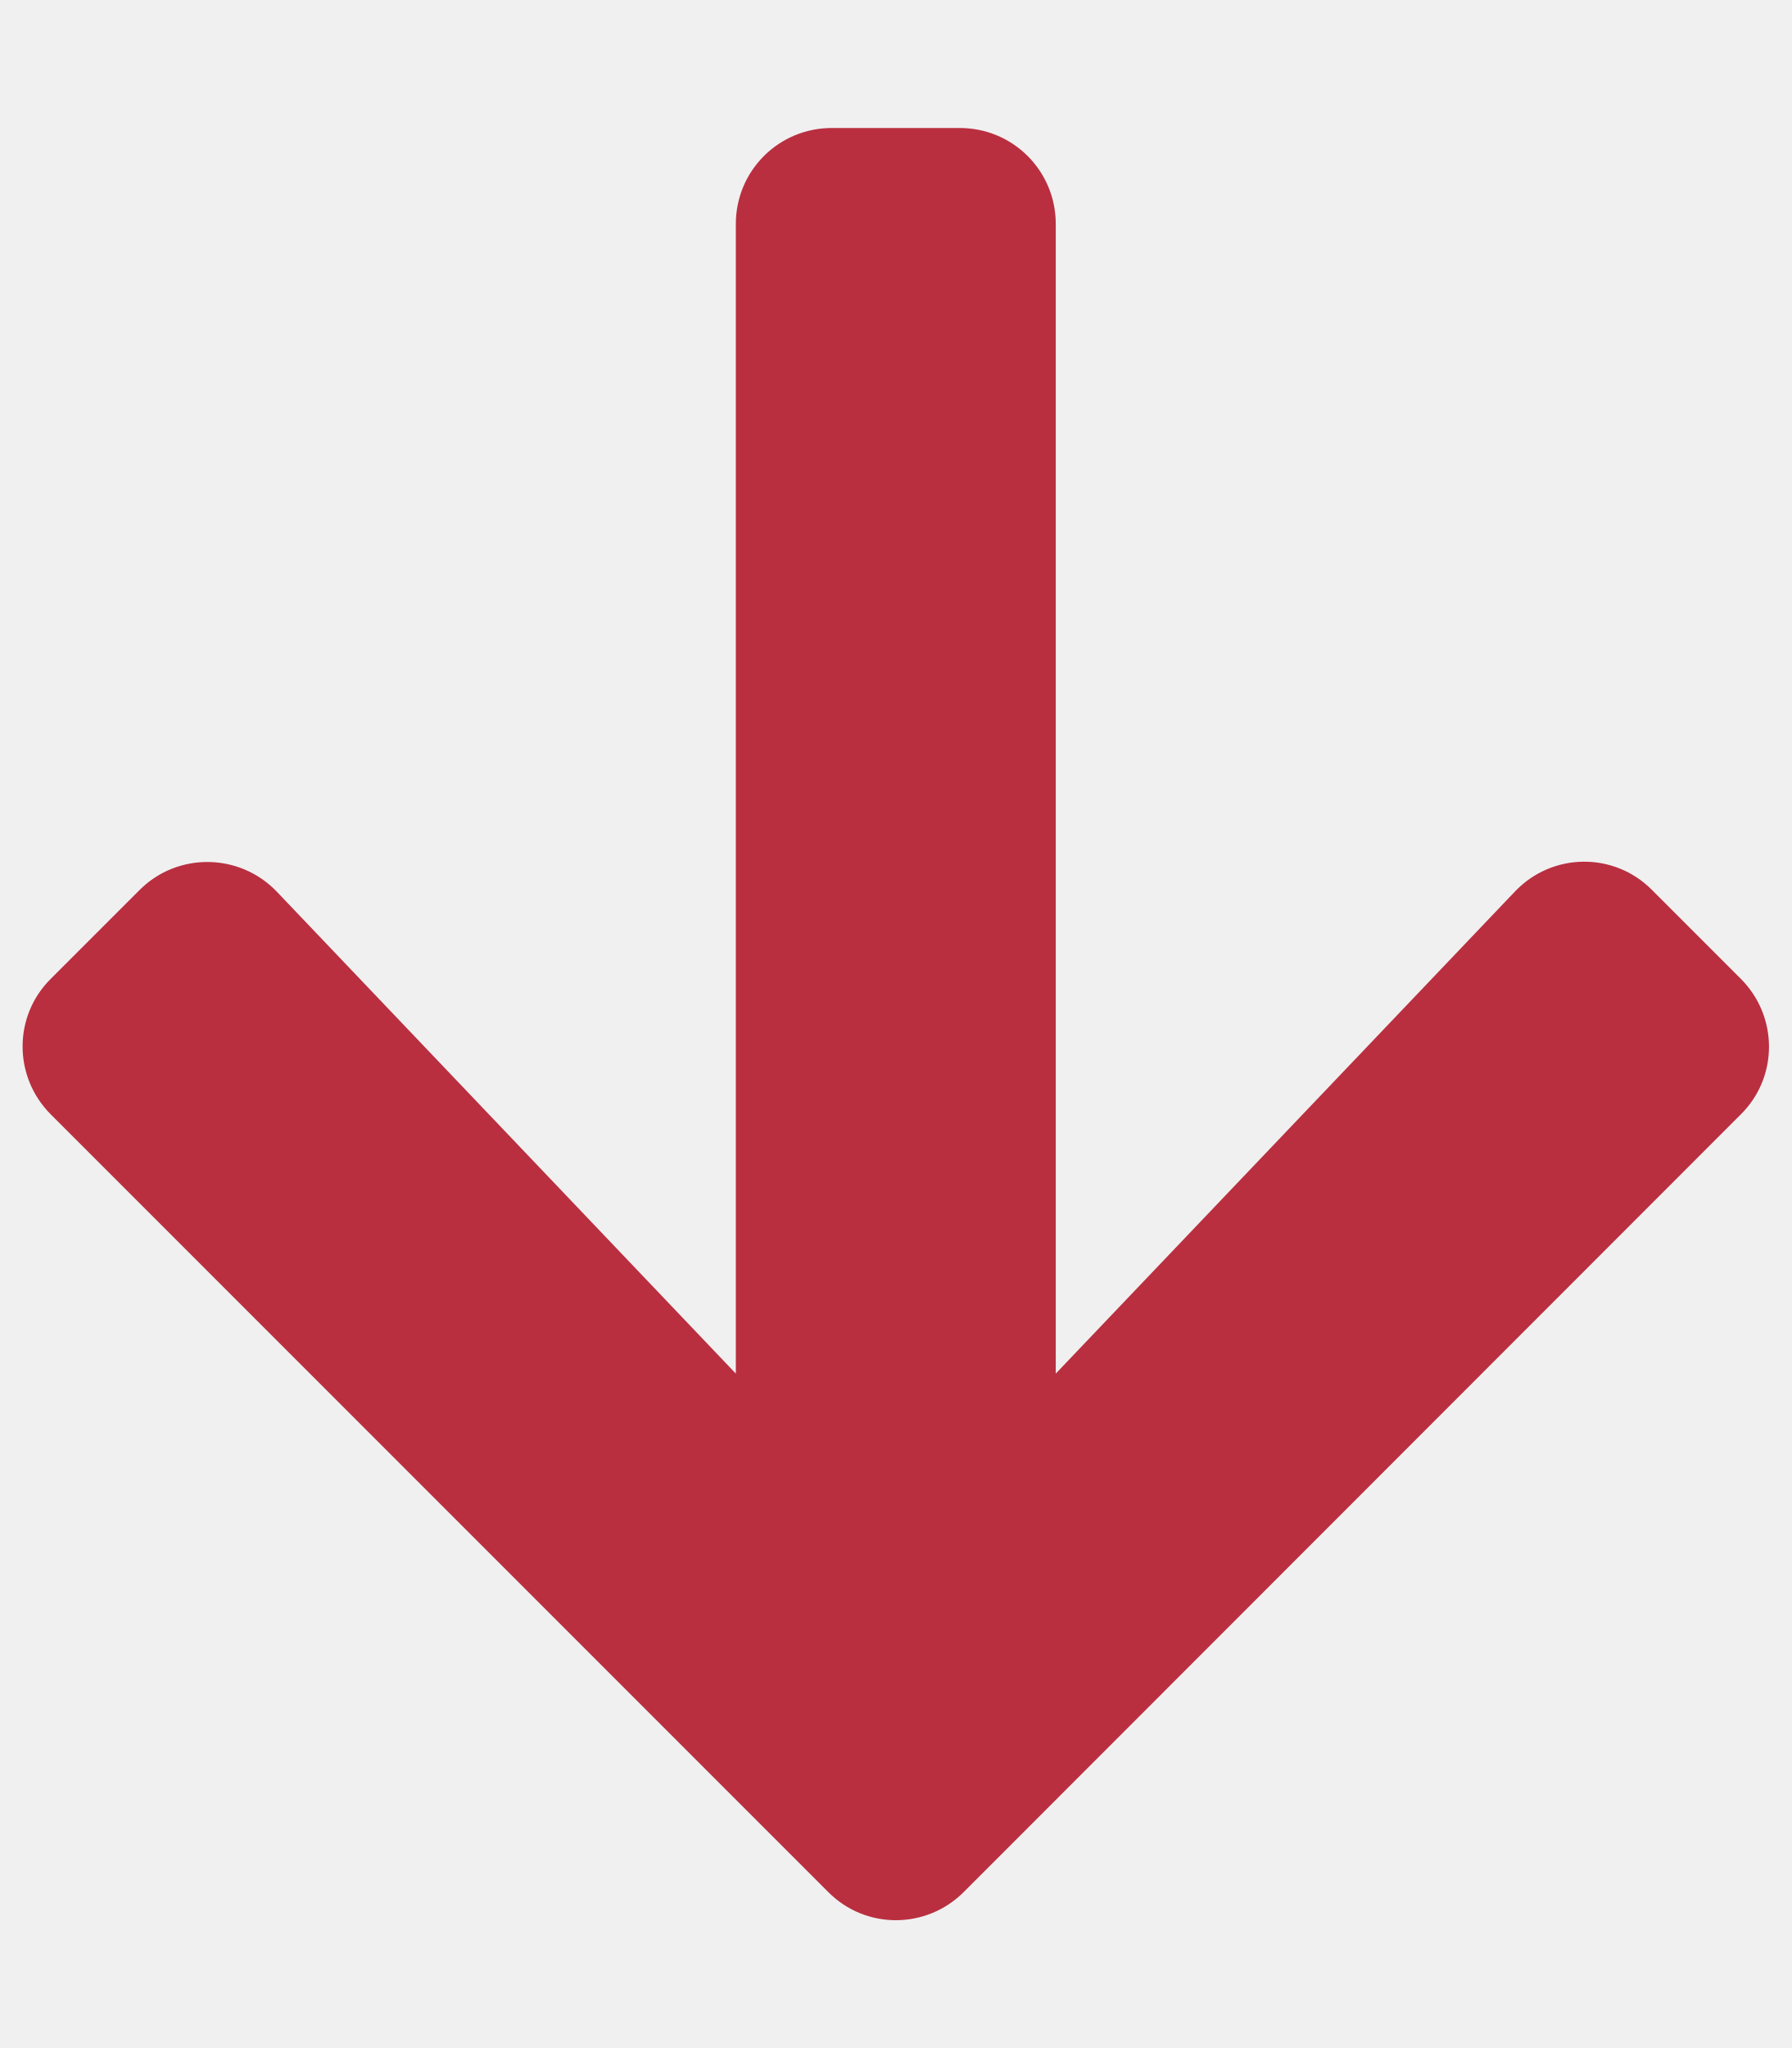
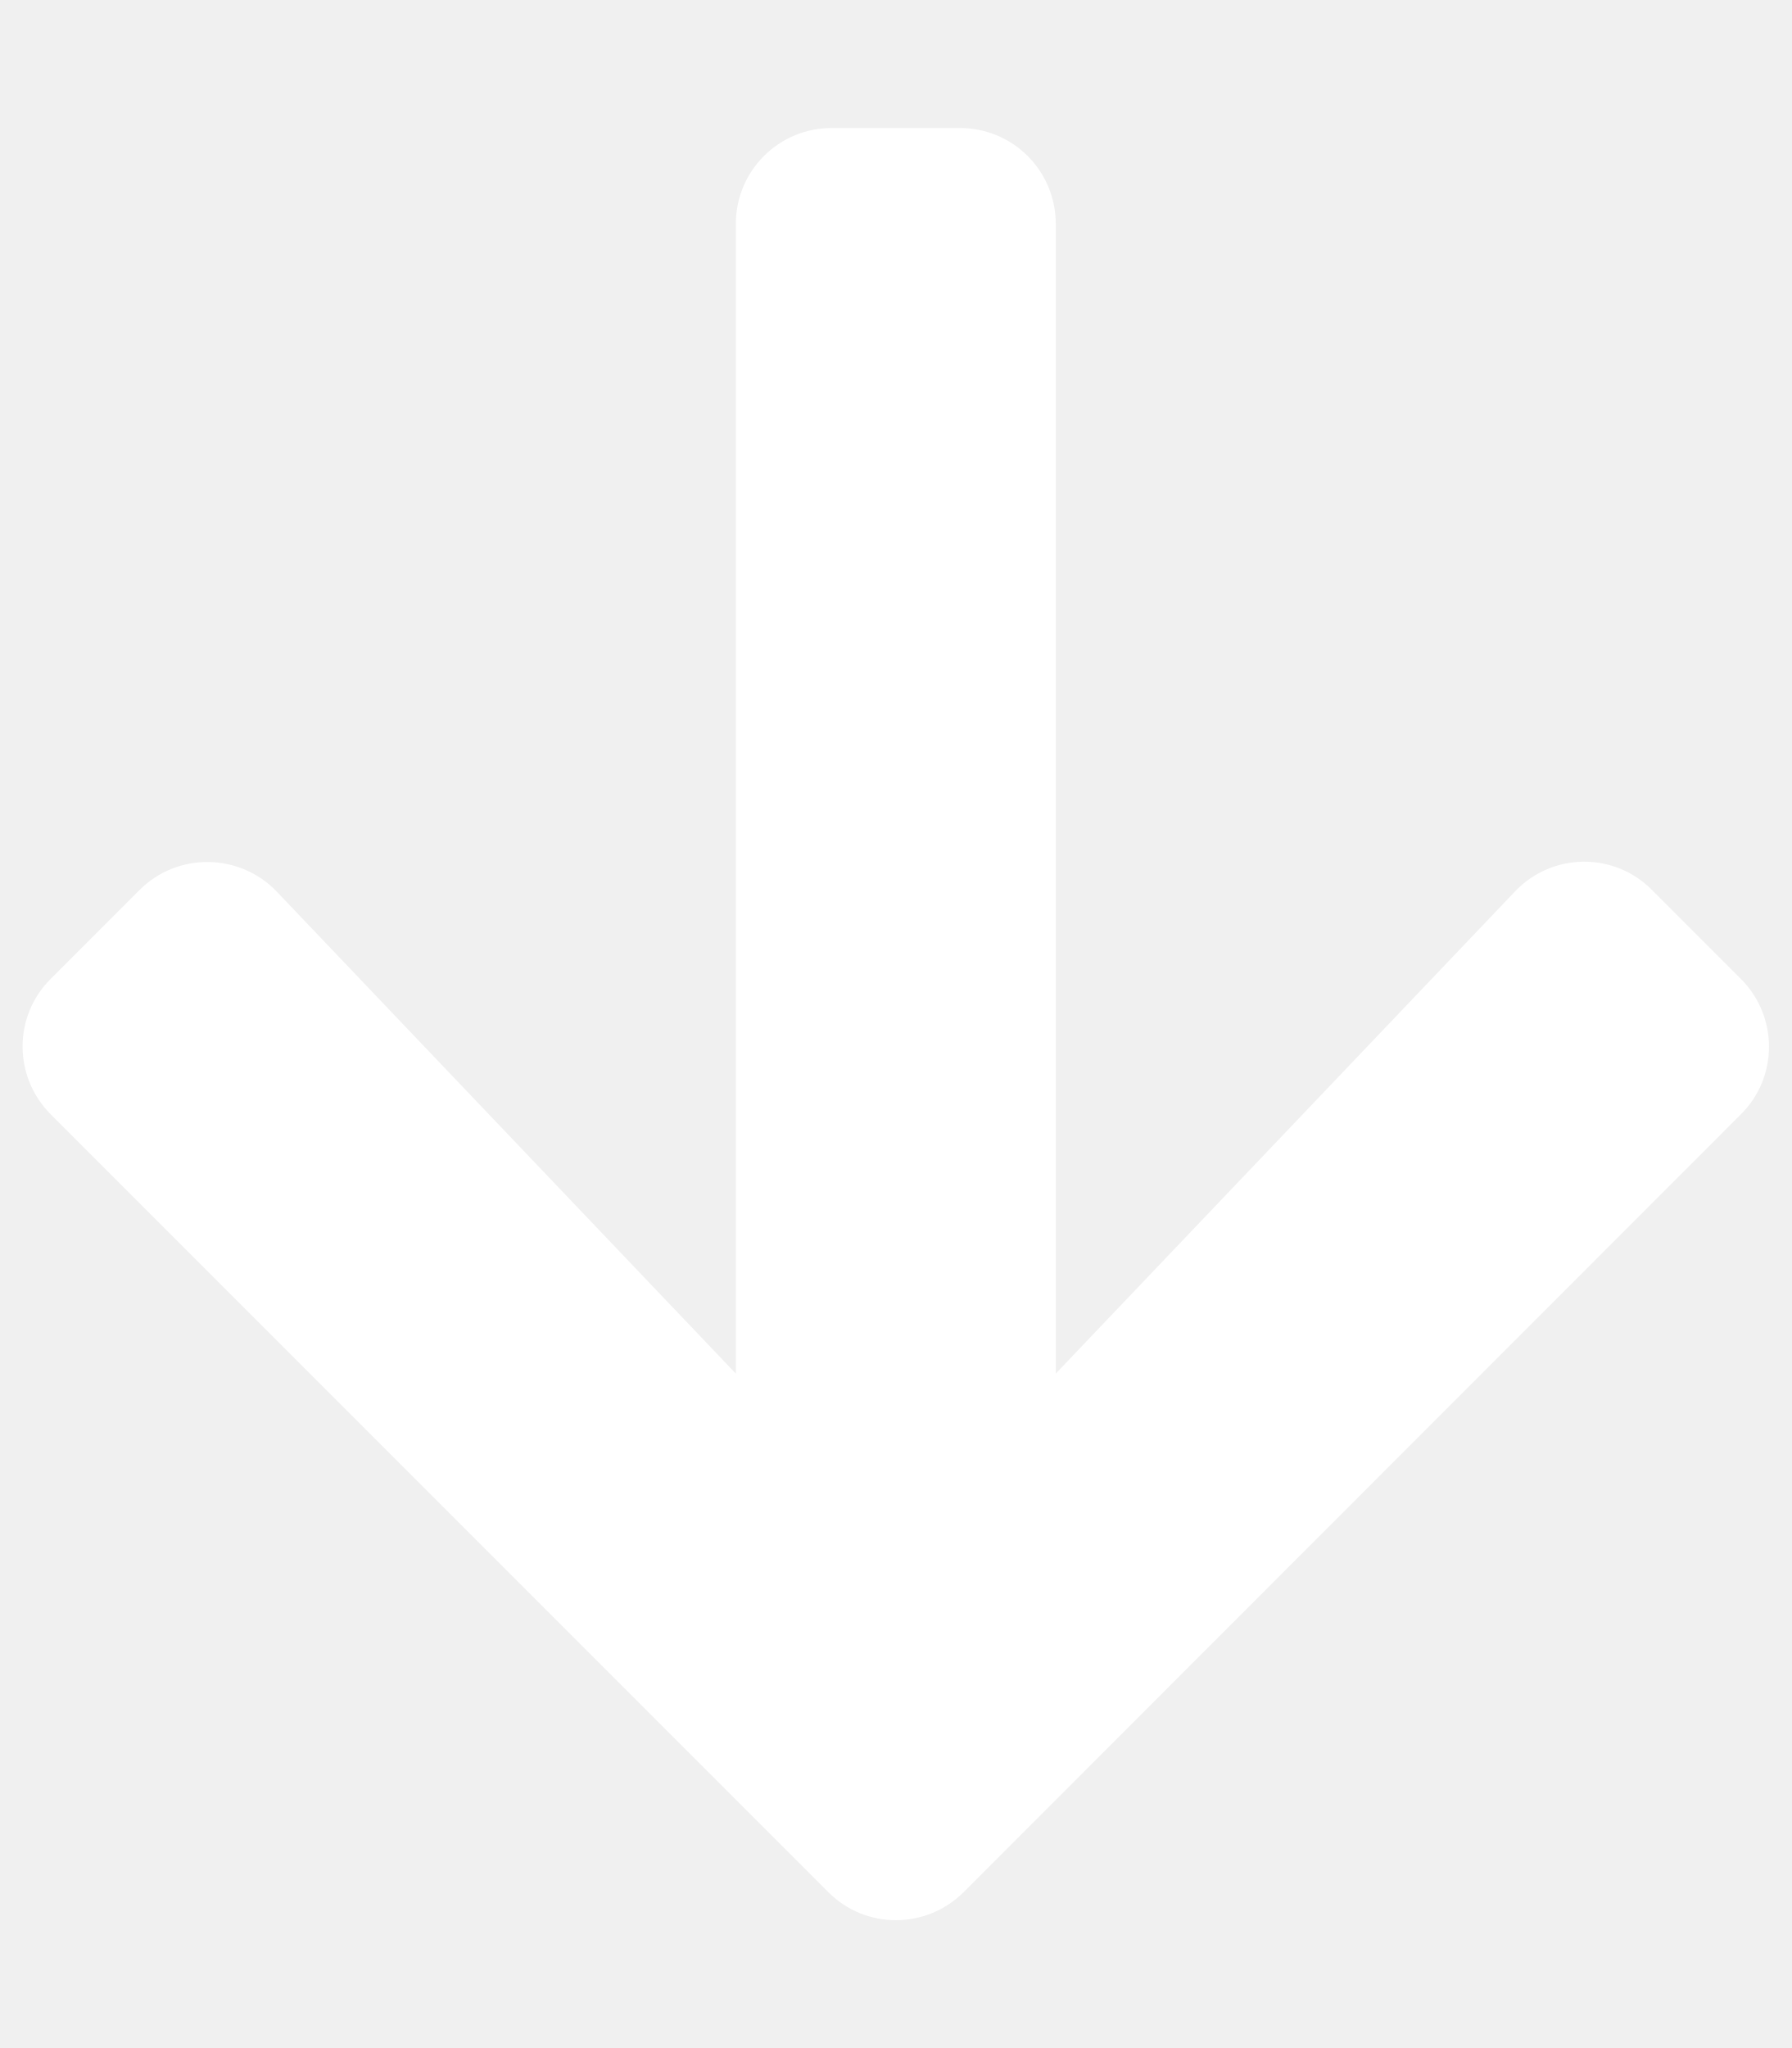
<svg xmlns="http://www.w3.org/2000/svg" aria-hidden="true" focusable="false" data-prefix="fas" data-icon="arrow-down" class="svg-inline--fa fa-arrow-down fa-w-14" role="img" viewBox="0 0 448 512">
-   <path fill="#b92f40" d="M413.1 222.5l22.2 22.2c9.4 9.4 9.4 24.6 0 33.9L241 473c-9.4 9.4-24.6 9.4-33.9 0L12.7 278.6c-9.4-9.4-9.4-24.6 0-33.9l22.2-22.2c9.5-9.5 25-9.3 34.3.4L184 343.4V56c0-13.3 10.7-24 24-24h32c13.3 0 24 10.7 24 24v287.4l114.8-120.5c9.3-9.8 24.8-10 34.3-.4z" />
+   <path fill="#fff" d="M413.1 222.5l22.2 22.2c9.4 9.4 9.4 24.6 0 33.9L241 473c-9.4 9.4-24.6 9.4-33.9 0L12.7 278.6c-9.4-9.4-9.4-24.6 0-33.9l22.2-22.2c9.5-9.5 25-9.3 34.3.4L184 343.4V56c0-13.3 10.7-24 24-24h32c13.3 0 24 10.7 24 24v287.4l114.8-120.5c9.3-9.8 24.8-10 34.3-.4z" />
</svg>
